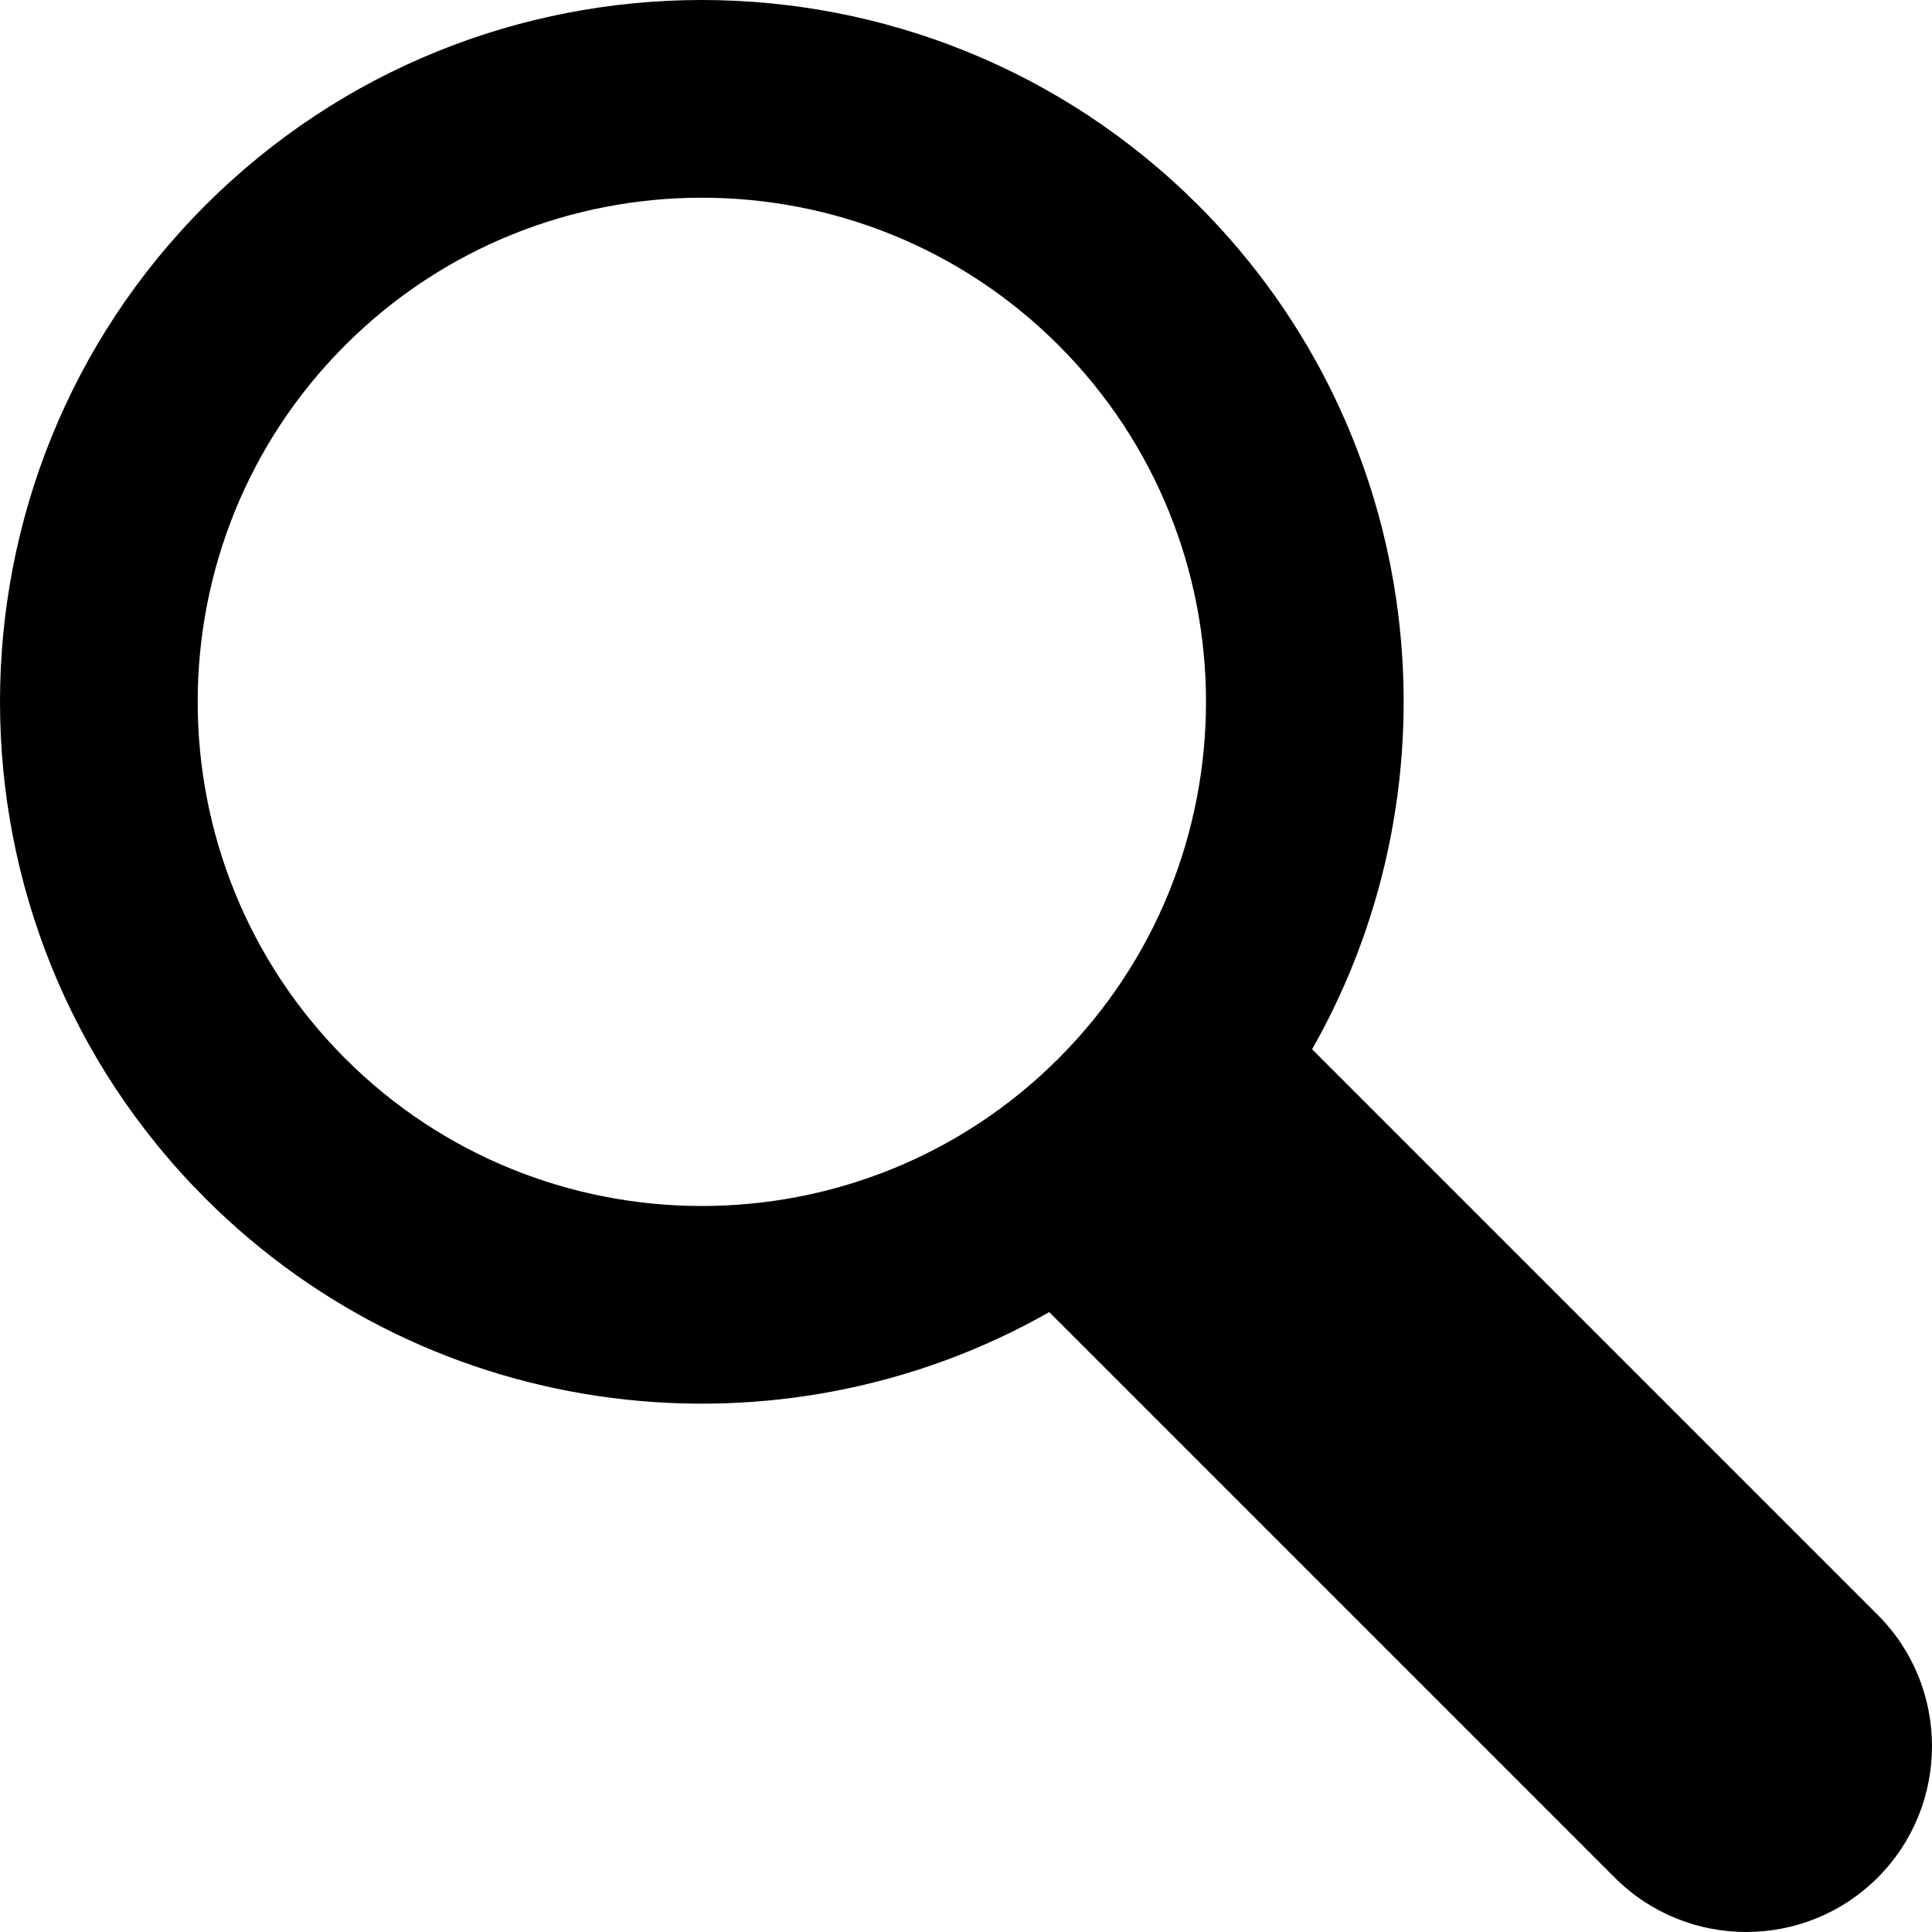
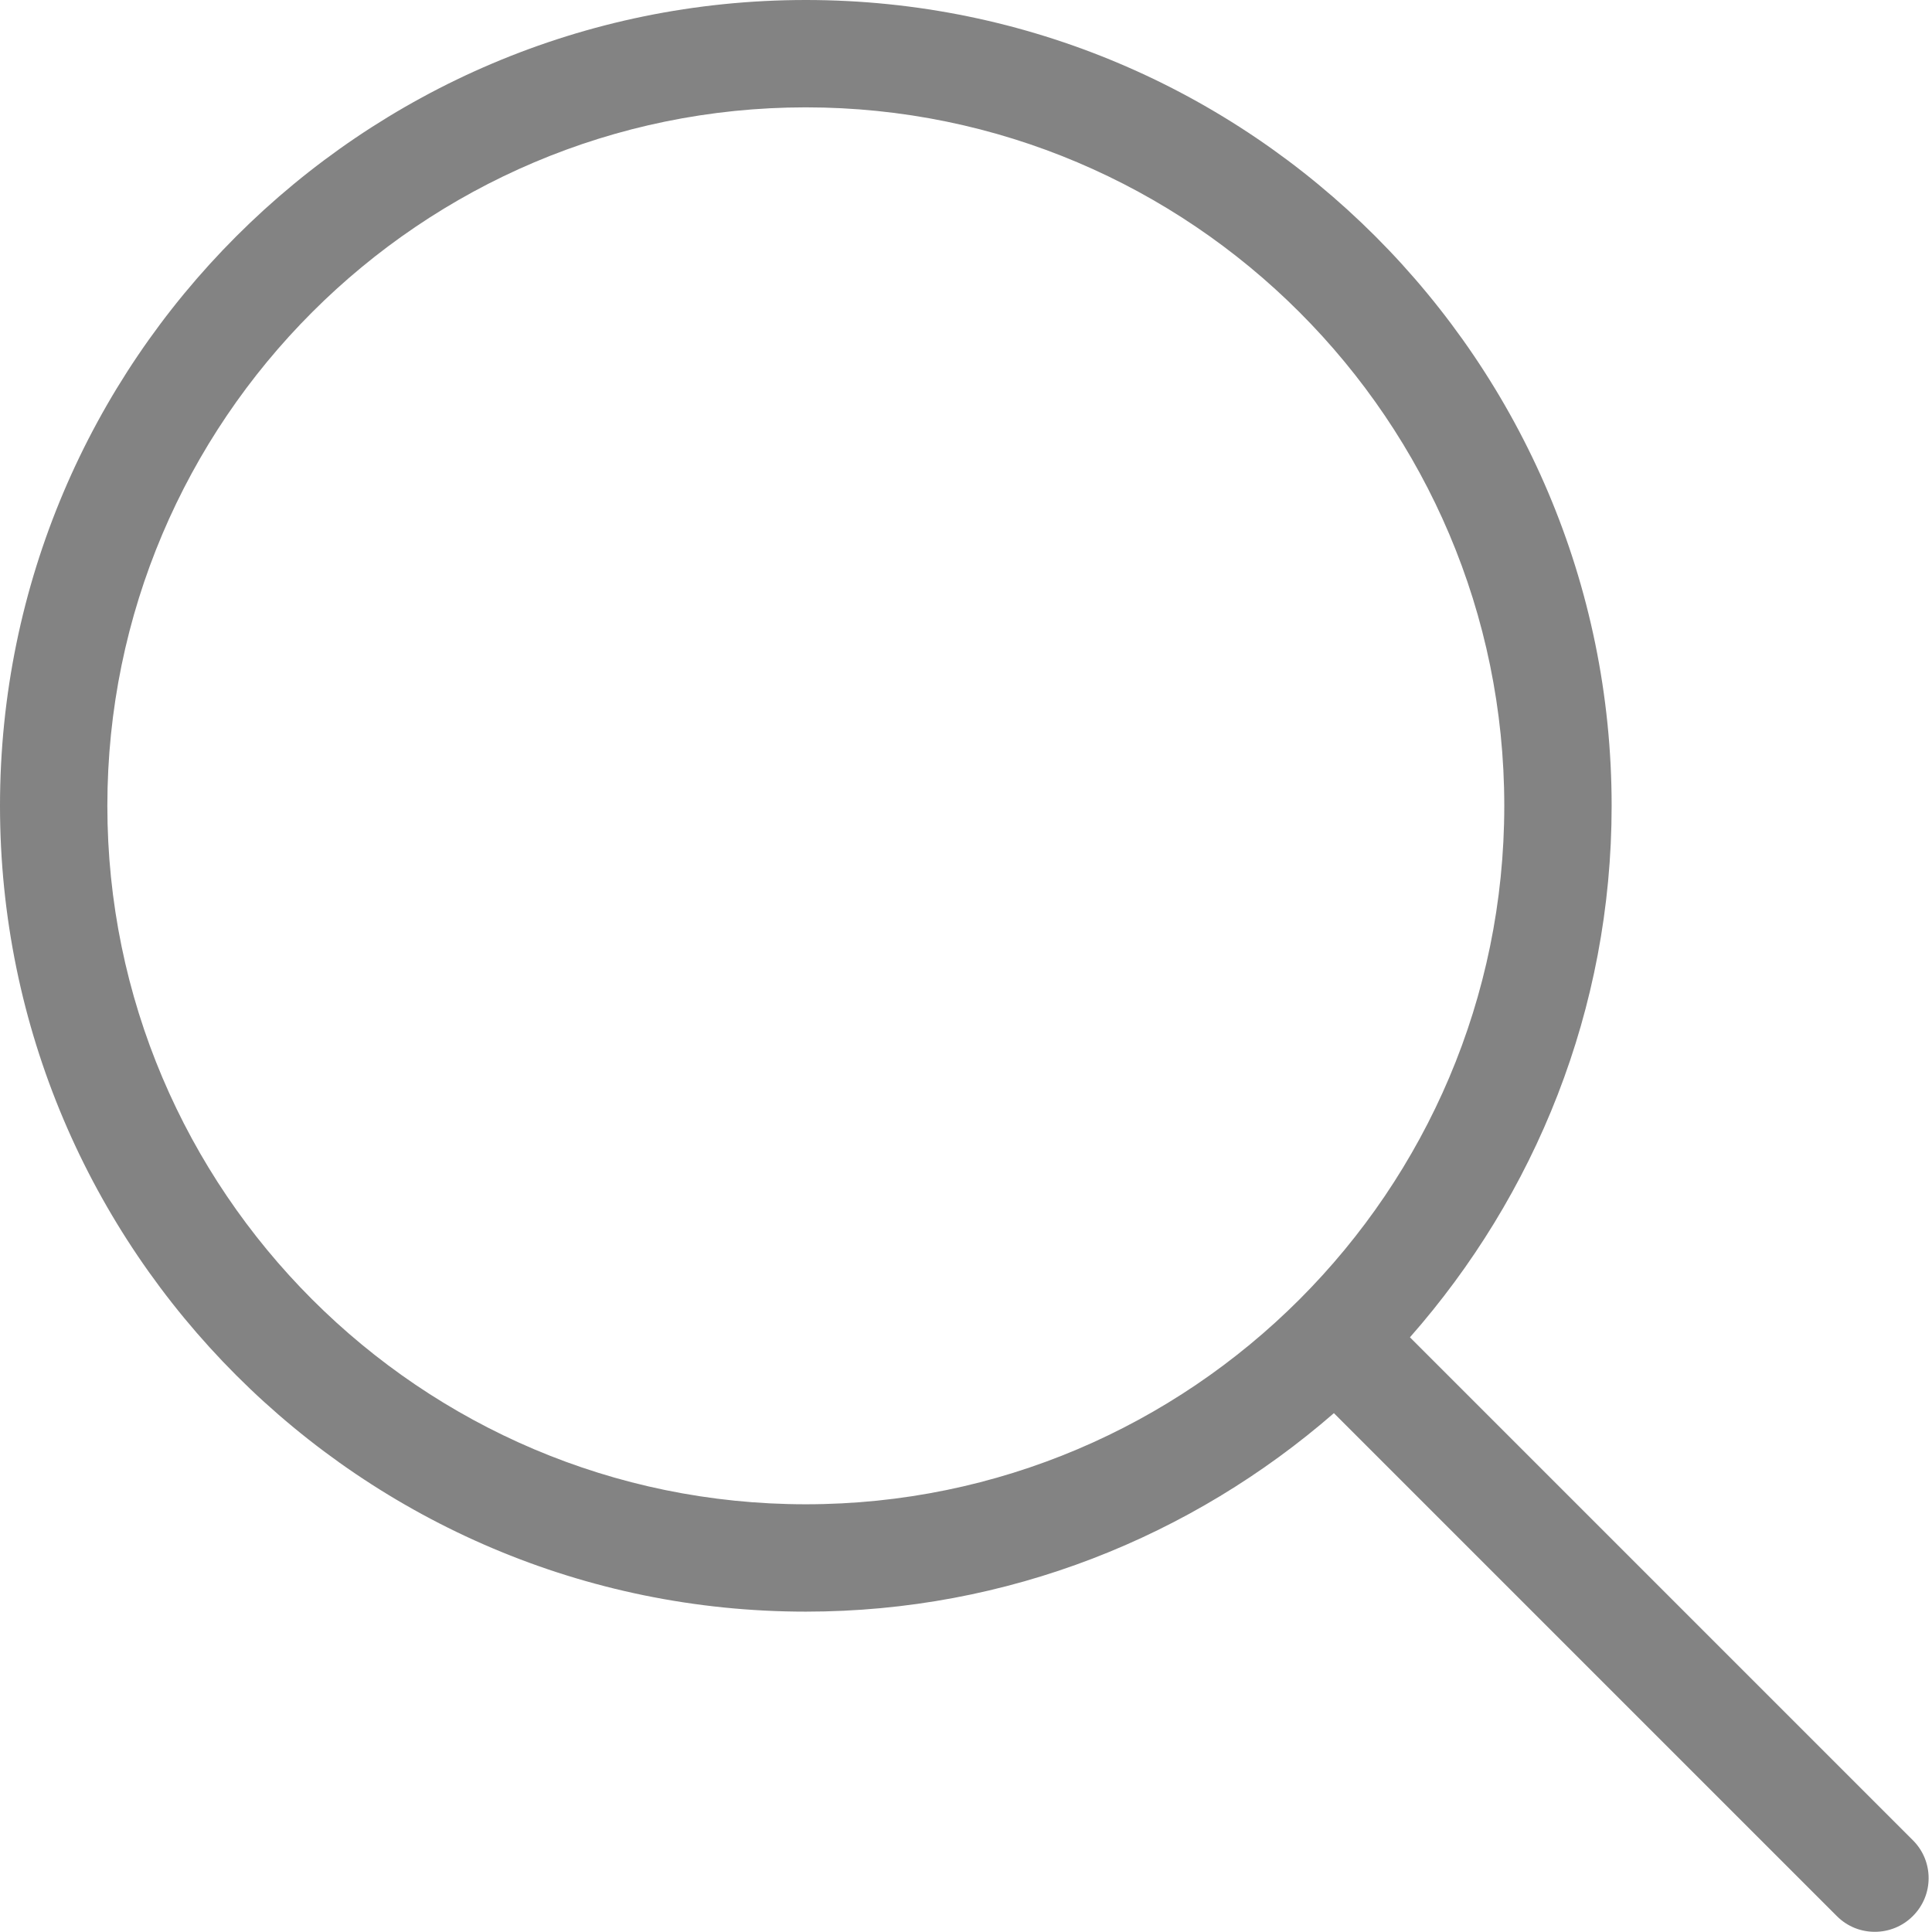
- <svg xmlns="http://www.w3.org/2000/svg" fill="#000000" version="1.1" id="Capa_1" width="800px" height="800px" viewBox="0 0 390.704 390.704" xml:space="preserve">
-   <g>
-     <g>
-       <path d="M379.711,326.556L265.343,212.188c30.826-54.189,23.166-124.495-23.001-170.663c-55.367-55.366-145.453-55.366-200.818,0    c-55.365,55.366-55.366,145.452,0,200.818c46.167,46.167,116.474,53.827,170.663,23.001l114.367,114.369    c14.655,14.655,38.503,14.654,53.157,0C394.367,365.059,394.368,341.212,379.711,326.556z M214.057,214.059    c-39.77,39.771-104.479,39.771-144.25,0c-39.77-39.77-39.77-104.48,0-144.25c39.771-39.77,104.48-39.77,144.25,0    C253.828,109.579,253.827,174.29,214.057,214.059z" />
-     </g>
-   </g>
+ <svg xmlns="http://www.w3.org/2000/svg" class="svg-icon" style="width: 1em; height: 1em;vertical-align: middle;fill: currentColor;overflow: hidden;" viewBox="0 0 1024 1024" version="1.1">
+   <path d="M1013.9 975.4L747.3 708.8c66.3-75.3 106.9-173.7 106.9-281.7C854.2 191.6 662.6 0 427.1 0S0 191.6 0 427.1s191.6 427.1 427.1 427.1c107.1 0 204.8-39.9 279.9-105.2l266.6 266.6c5.6 5.6 12.8 8.3 20.1 8.3s14.6-2.8 20.1-8.3c11.2-11.1 11.2-29.1 0.1-40.2z m-957-548.3C56.9 223 223 56.9 427.1 56.9S797.3 223 797.3 427.1 631.2 797.3 427.1 797.3 56.9 631.2 56.9 427.1z" fill="#838383" />
</svg>
